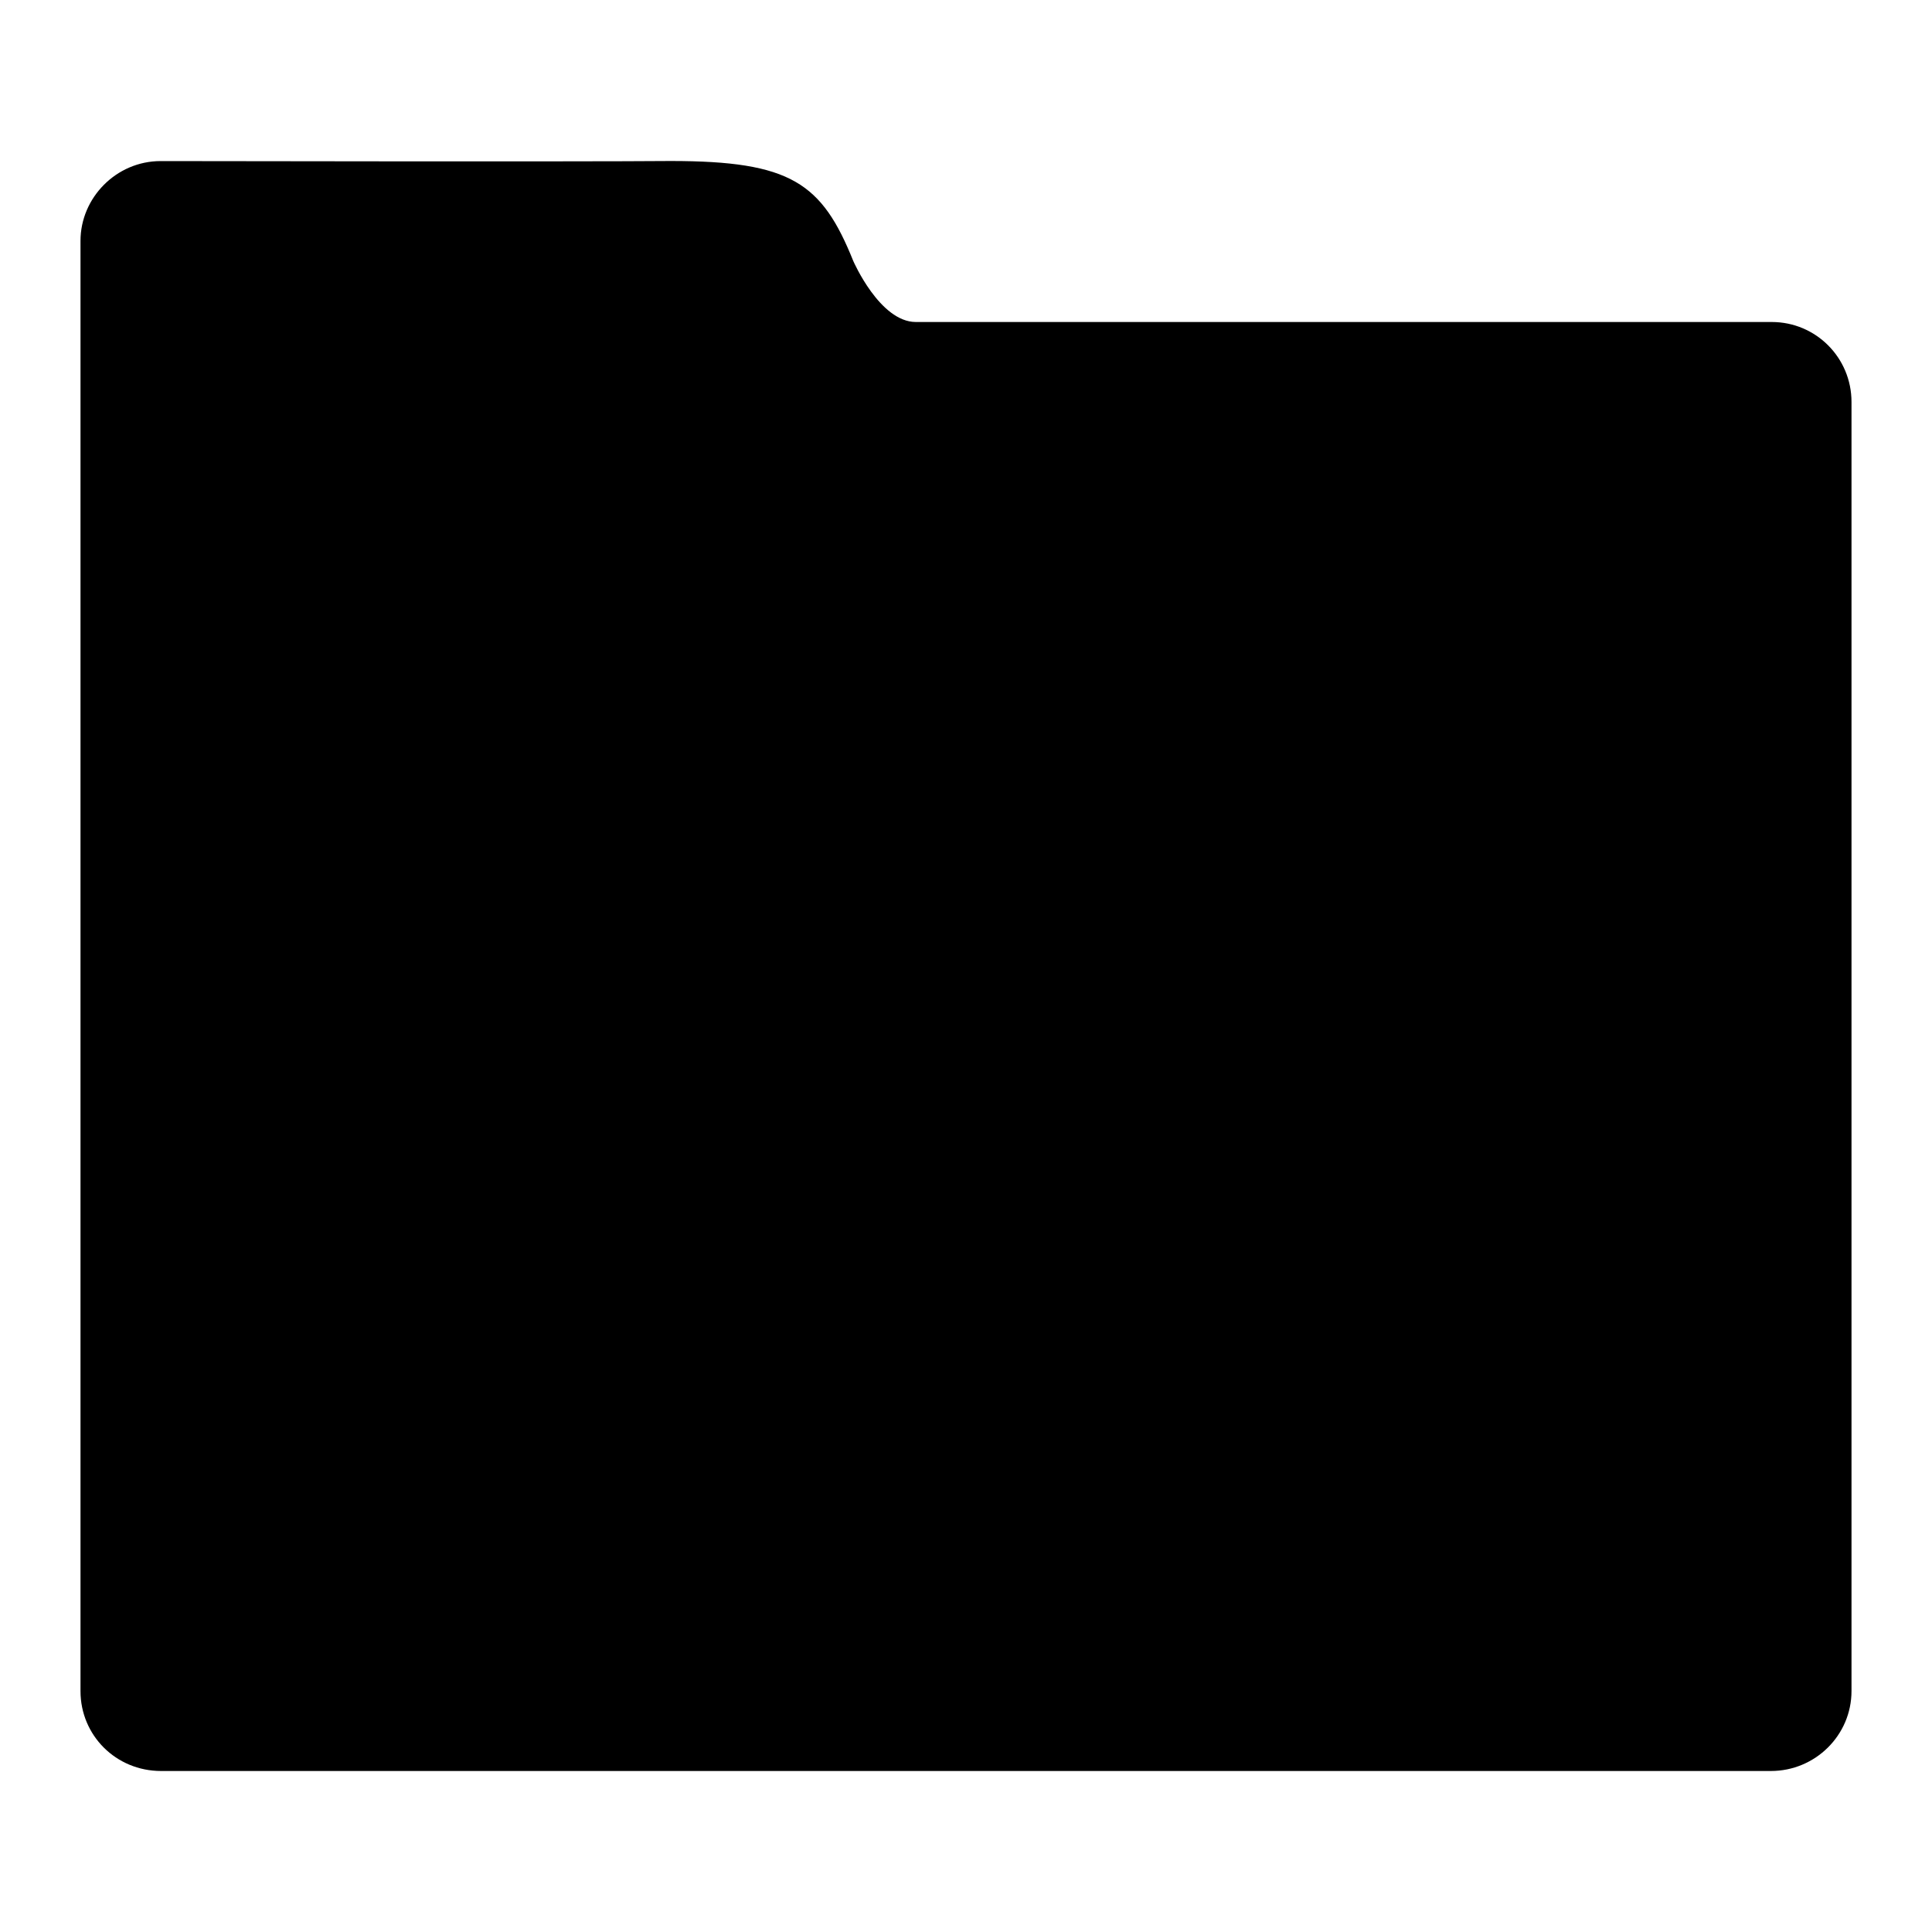
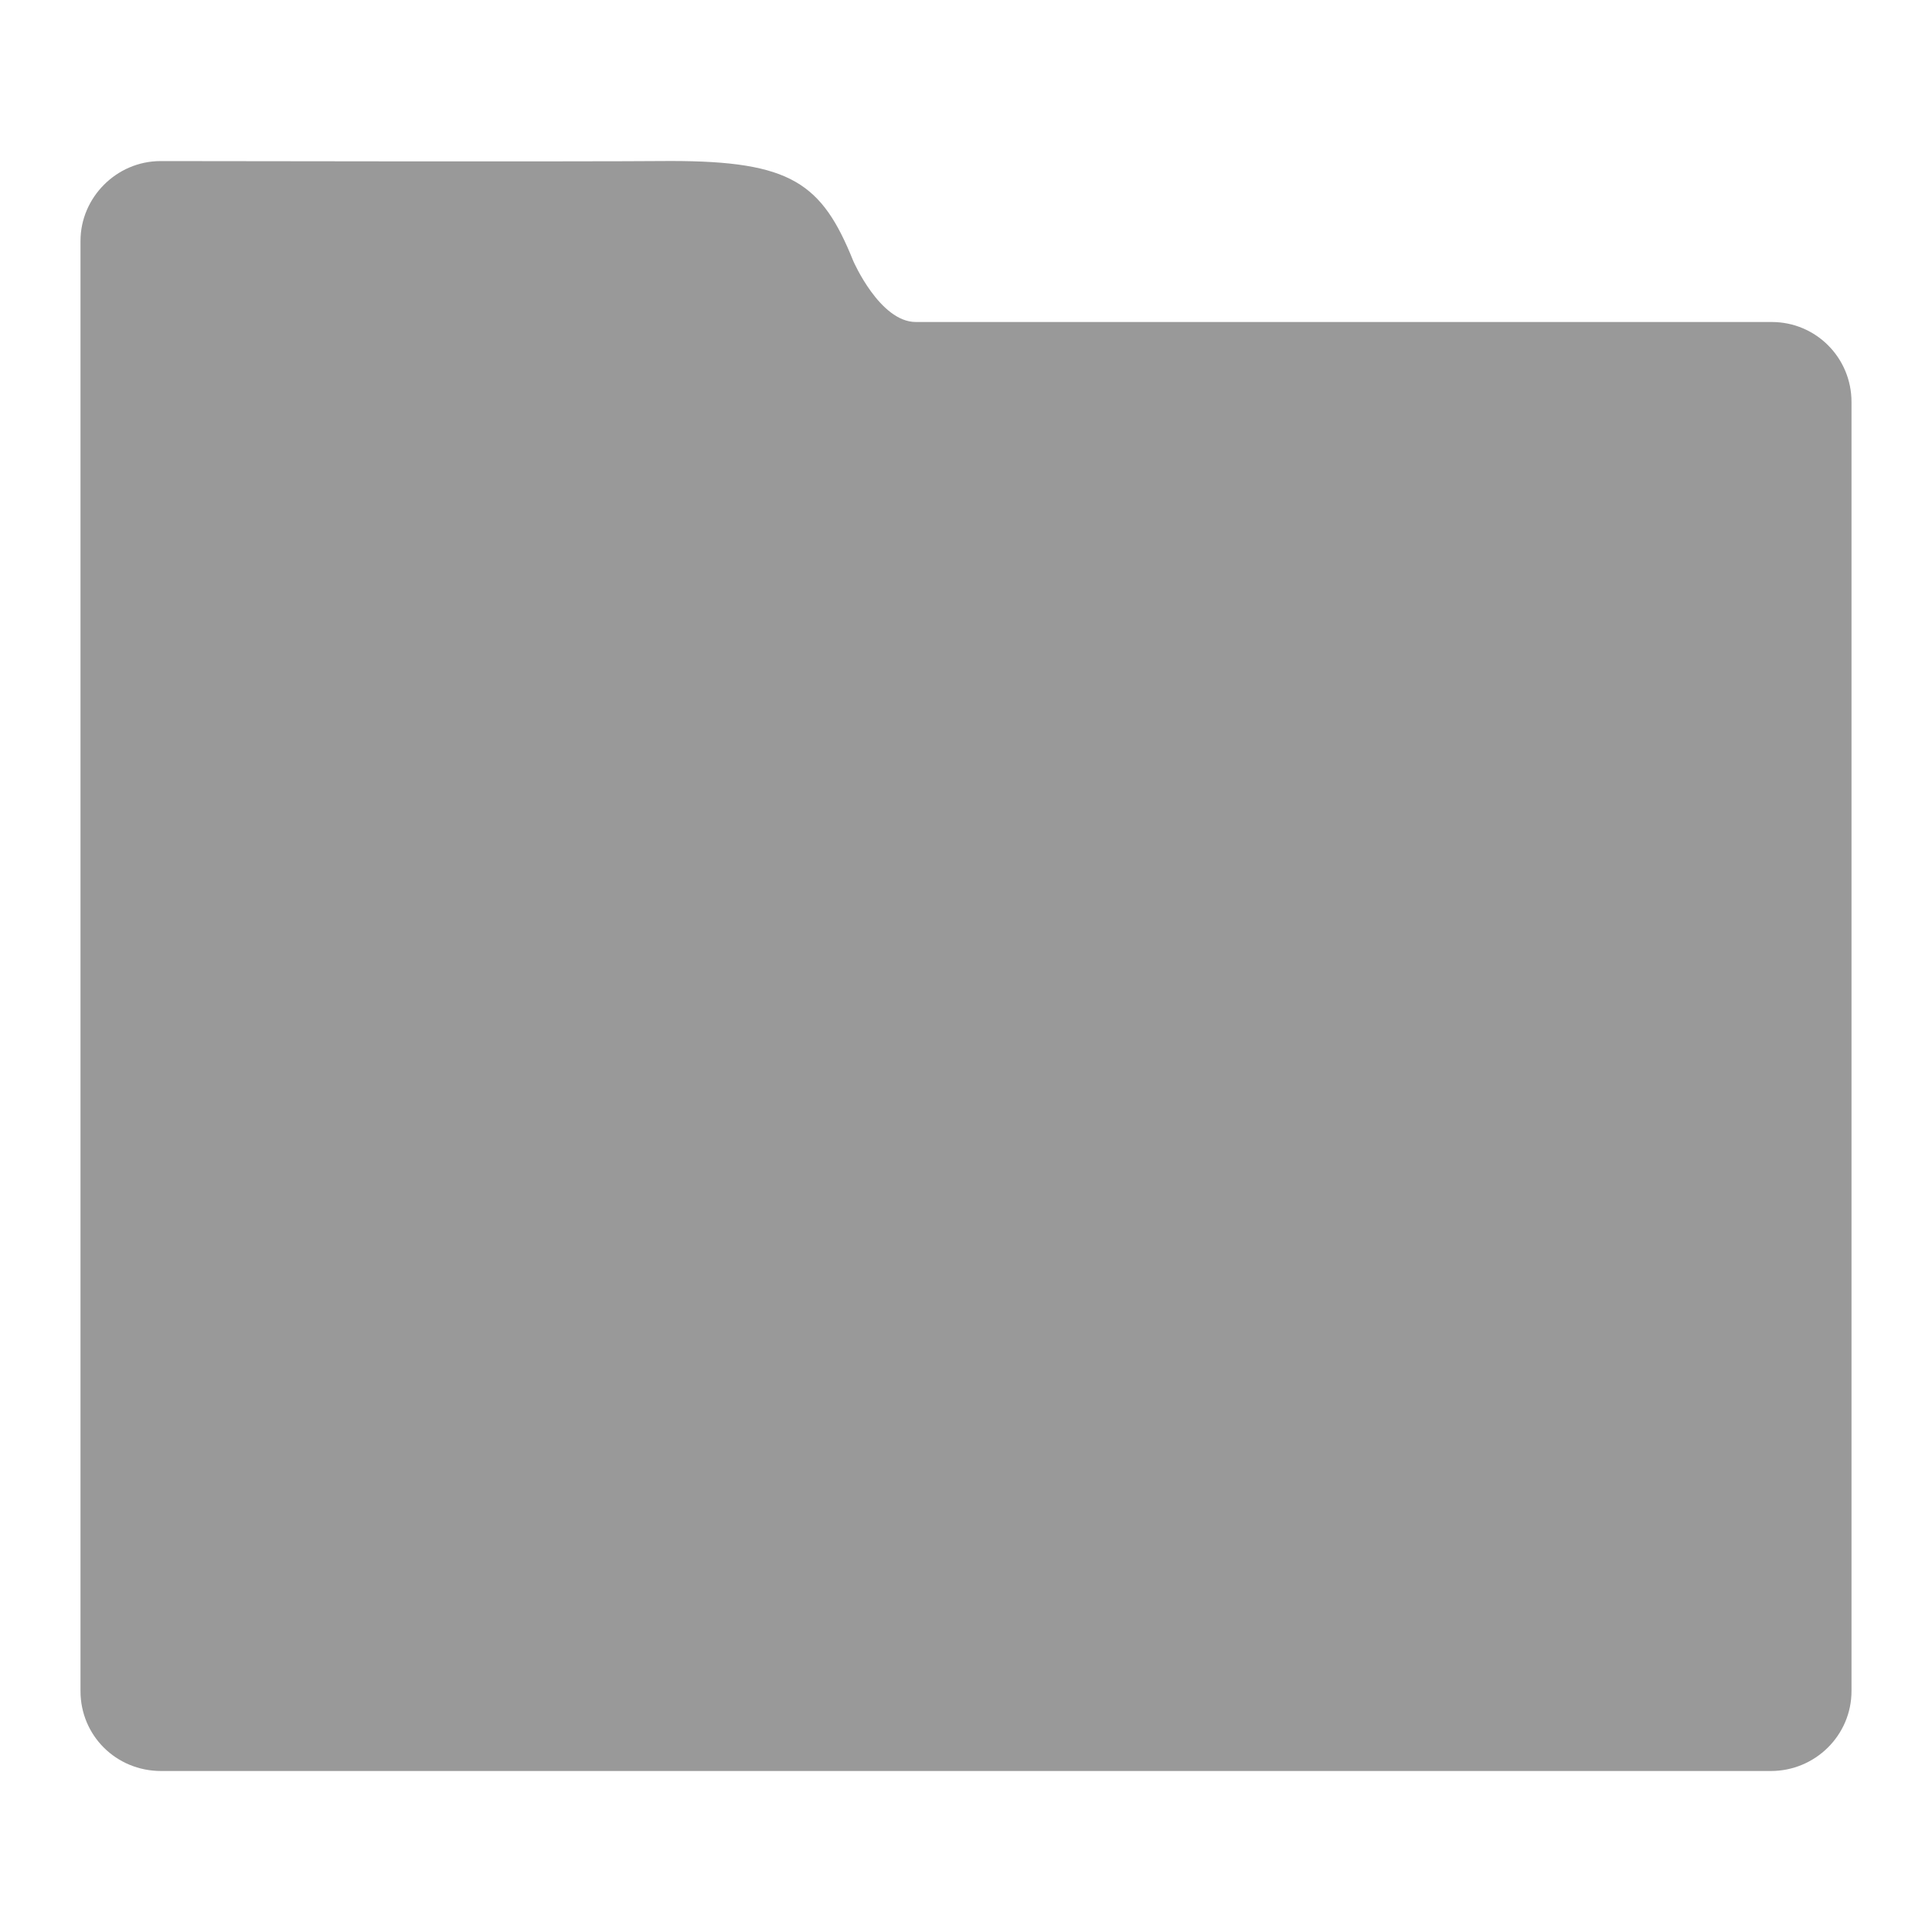
<svg xmlns="http://www.w3.org/2000/svg" width="24px" height="24px" viewBox="0 0 24 24" version="1.1">
  <defs />
  <g id="Icons/Small" stroke="none" stroke-width="1" fill="none" fill-rule="evenodd">
-     <g id="icon-small-folder" fill="#000000">
+     <g id="icon-small-folder" fill="#999999">
      <path d="M23,4.993 C23,4.445 22.559,4 22.009,4 L11.377,4 C10.929,4 10.6,3.243 10.6,3.243 C10.21,2.274 9.828,2 8.333,2 C7.263,2.01 1.995,2.001 1.995,2.001 C1.446,2.001 1,2.455 1,2.992 L1,21.008 C1,21.556 1.439,22 2.002,22 L21.998,22 C22.551,22 23,21.555 23,21.007 L23,4.993 Z" id="Folder" />
    </g>
  </g>
</svg>
